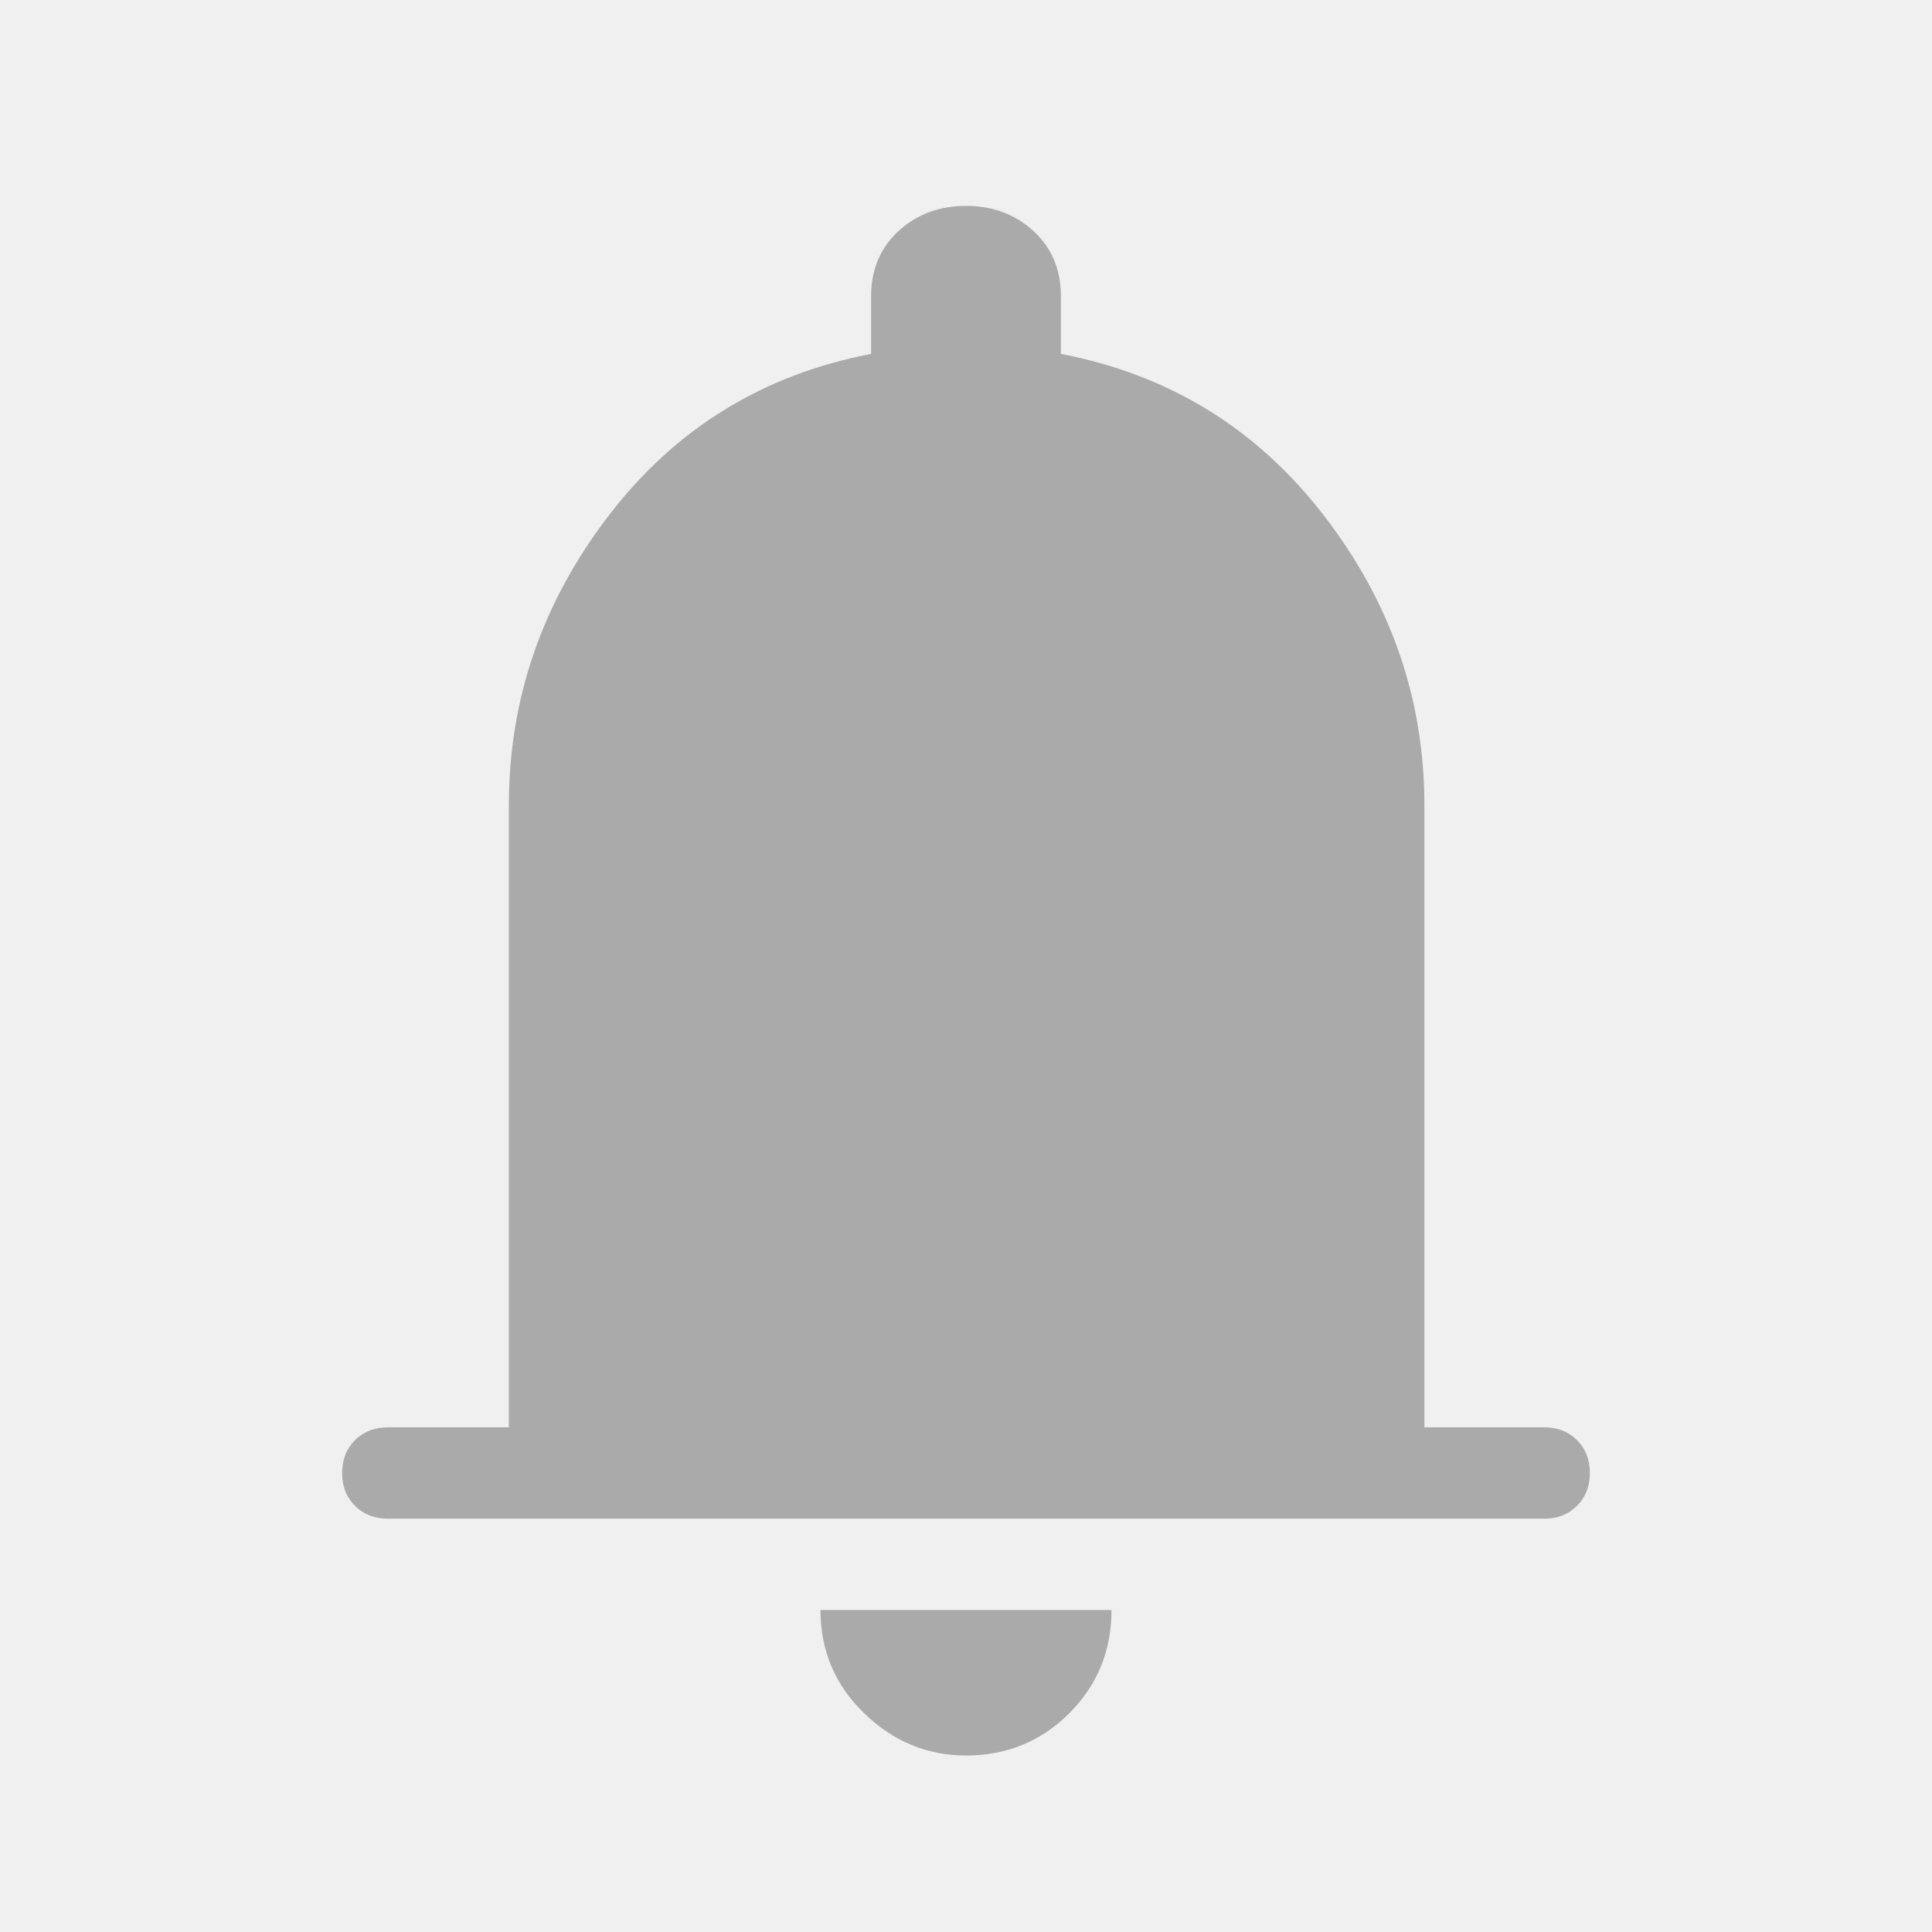
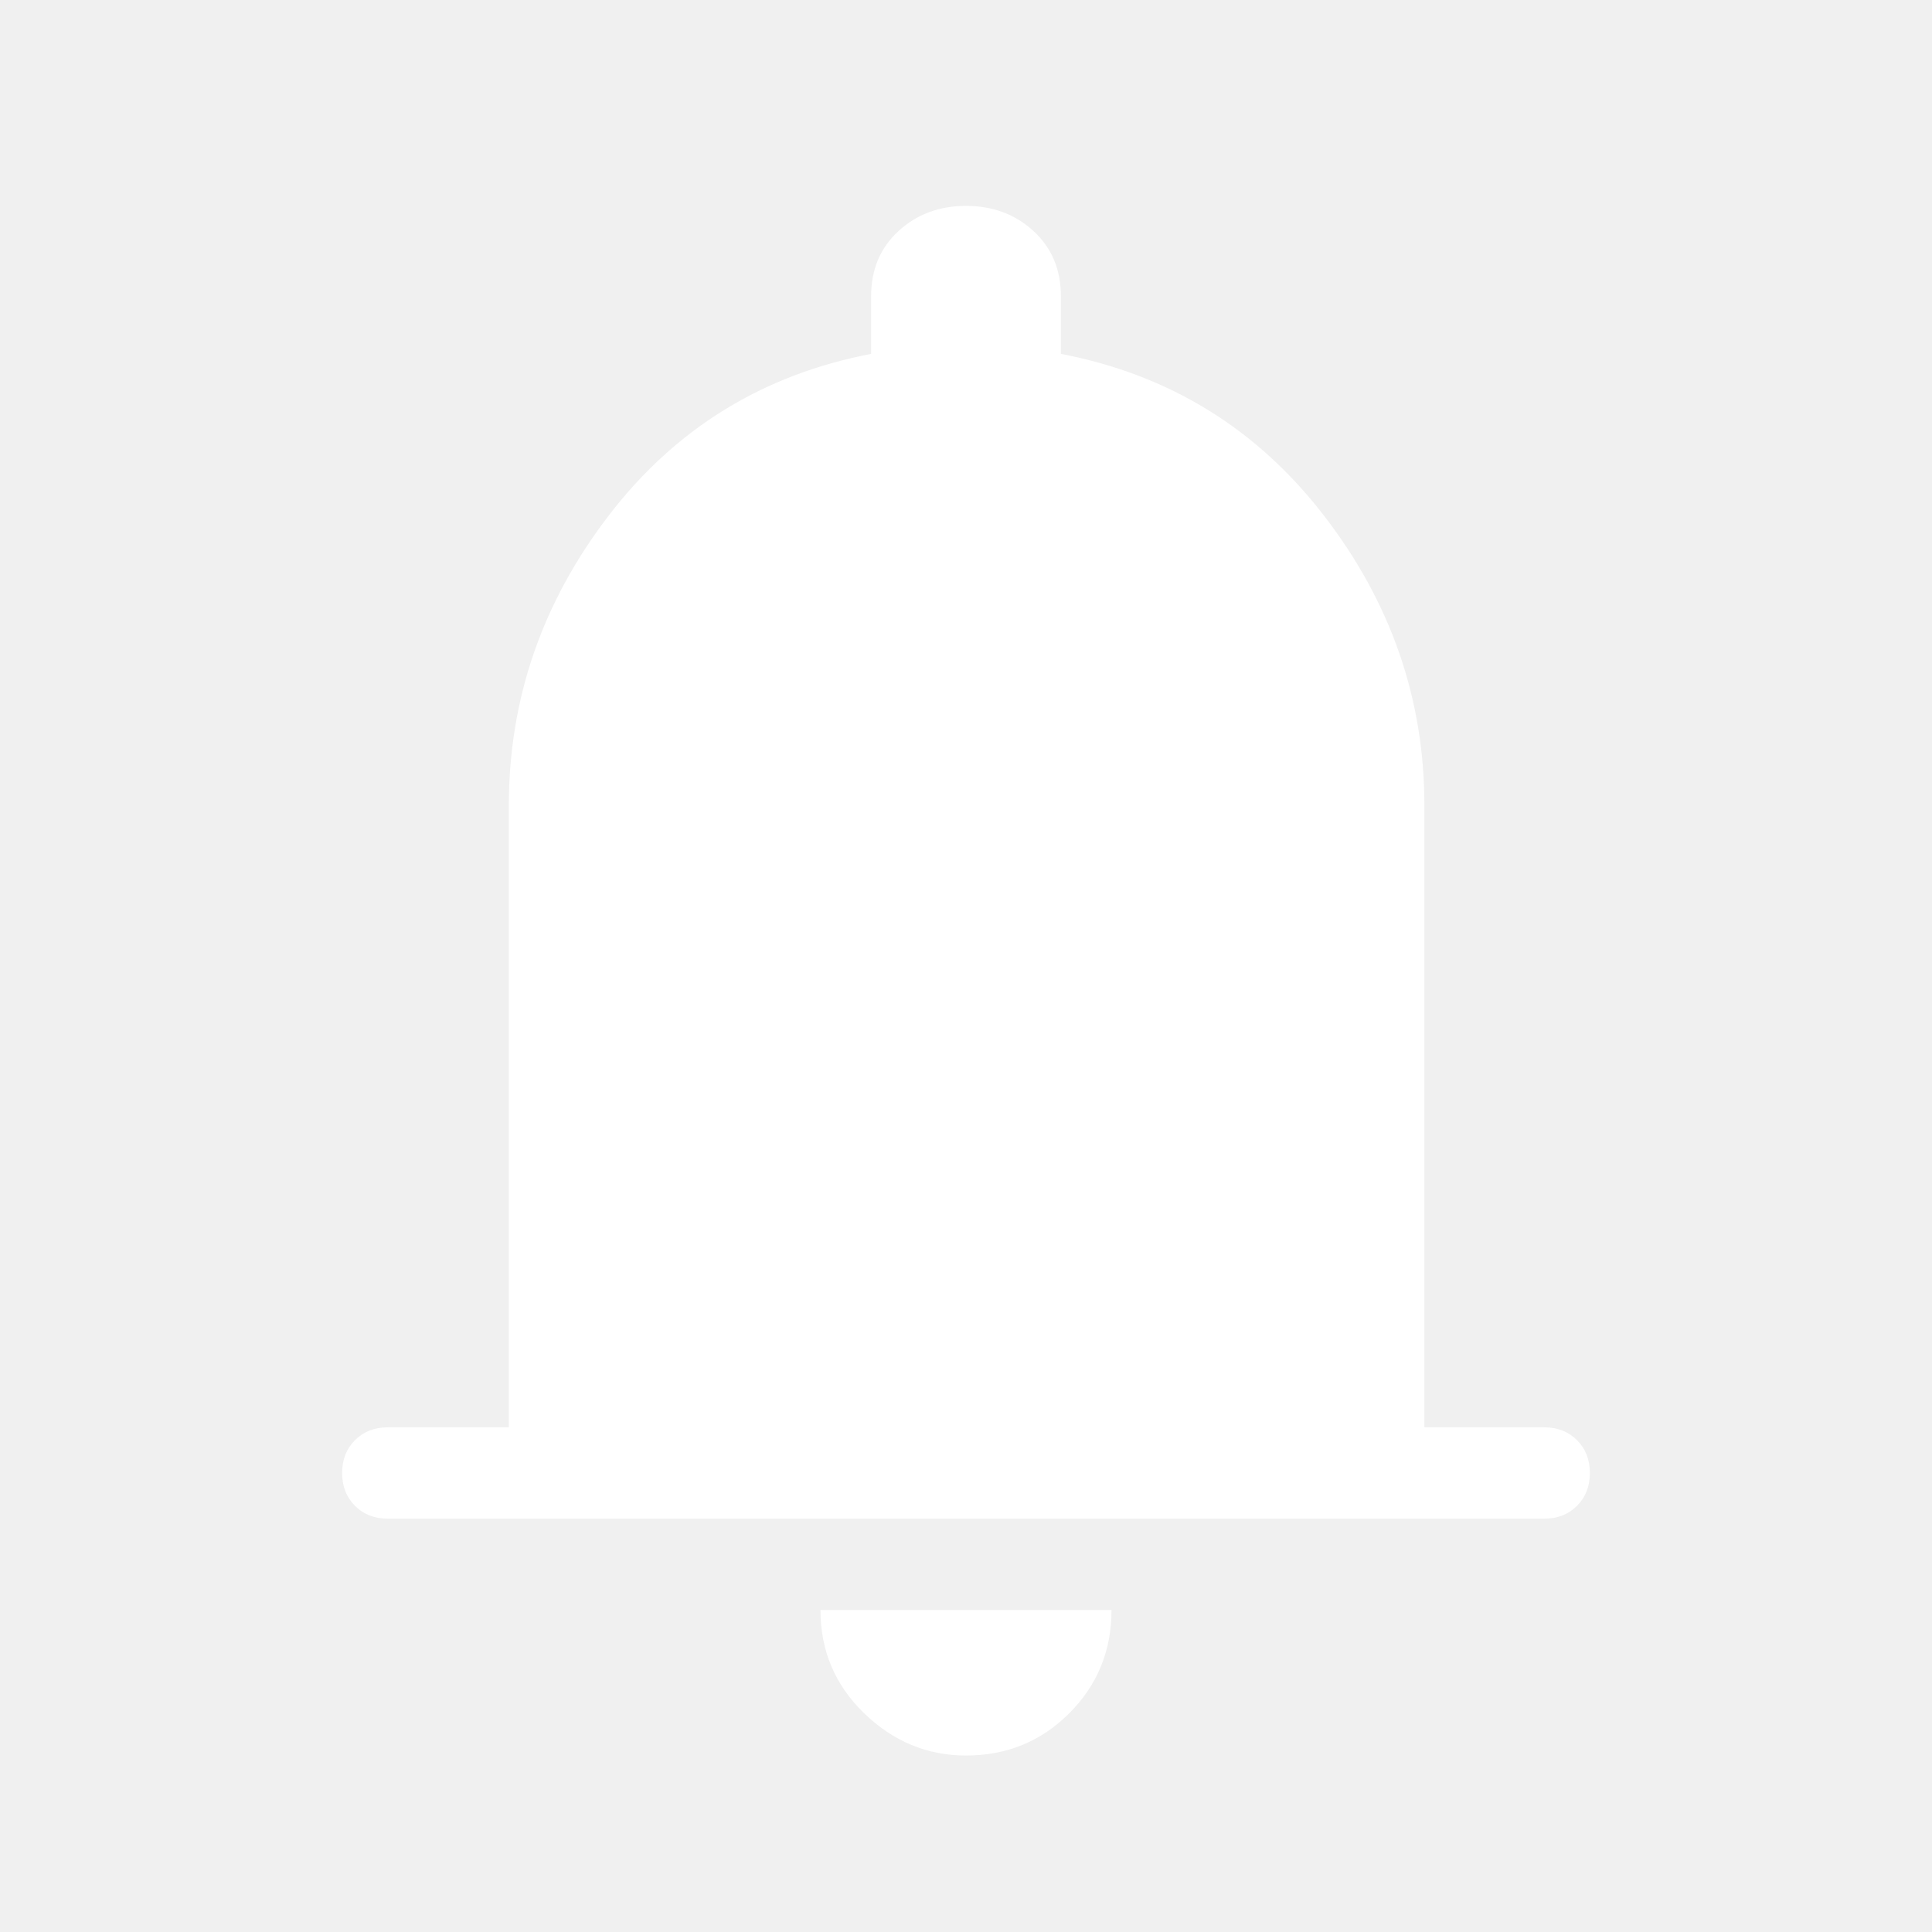
- <svg xmlns="http://www.w3.org/2000/svg" fill="#AAA" height="48" viewBox="0 -960 960 960" width="48">
+ <svg xmlns="http://www.w3.org/2000/svg" fill="#FFF" height="48" viewBox="0 -960 960 960" width="48">
  <path d="M192.693-205.385q-9.923 0-16.308-6.384-6.384-6.385-6.384-16.308t6.384-16.307q6.385-6.385 16.308-6.385h60.154v-309.077q0-79.307 49.692-144.076 49.692-64.769 130.308-80.231v-28.615q0-19.923 13.615-32.423 13.615-12.5 33.538-12.5 19.923 0 33.538 12.5 13.615 12.5 13.615 32.423v28.615q80.616 15.462 130.616 80.231 50 64.769 50 144.076v309.077h59.538q9.923 0 16.308 6.385 6.384 6.384 6.384 16.307 0 9.923-6.384 16.308-6.385 6.384-16.308 6.384H192.693ZM480-87.693q-28.923 0-50.615-21-21.692-21-21.692-51.307h144.614q0 30.307-21 51.307-21 21-51.307 21Z" />
</svg>
